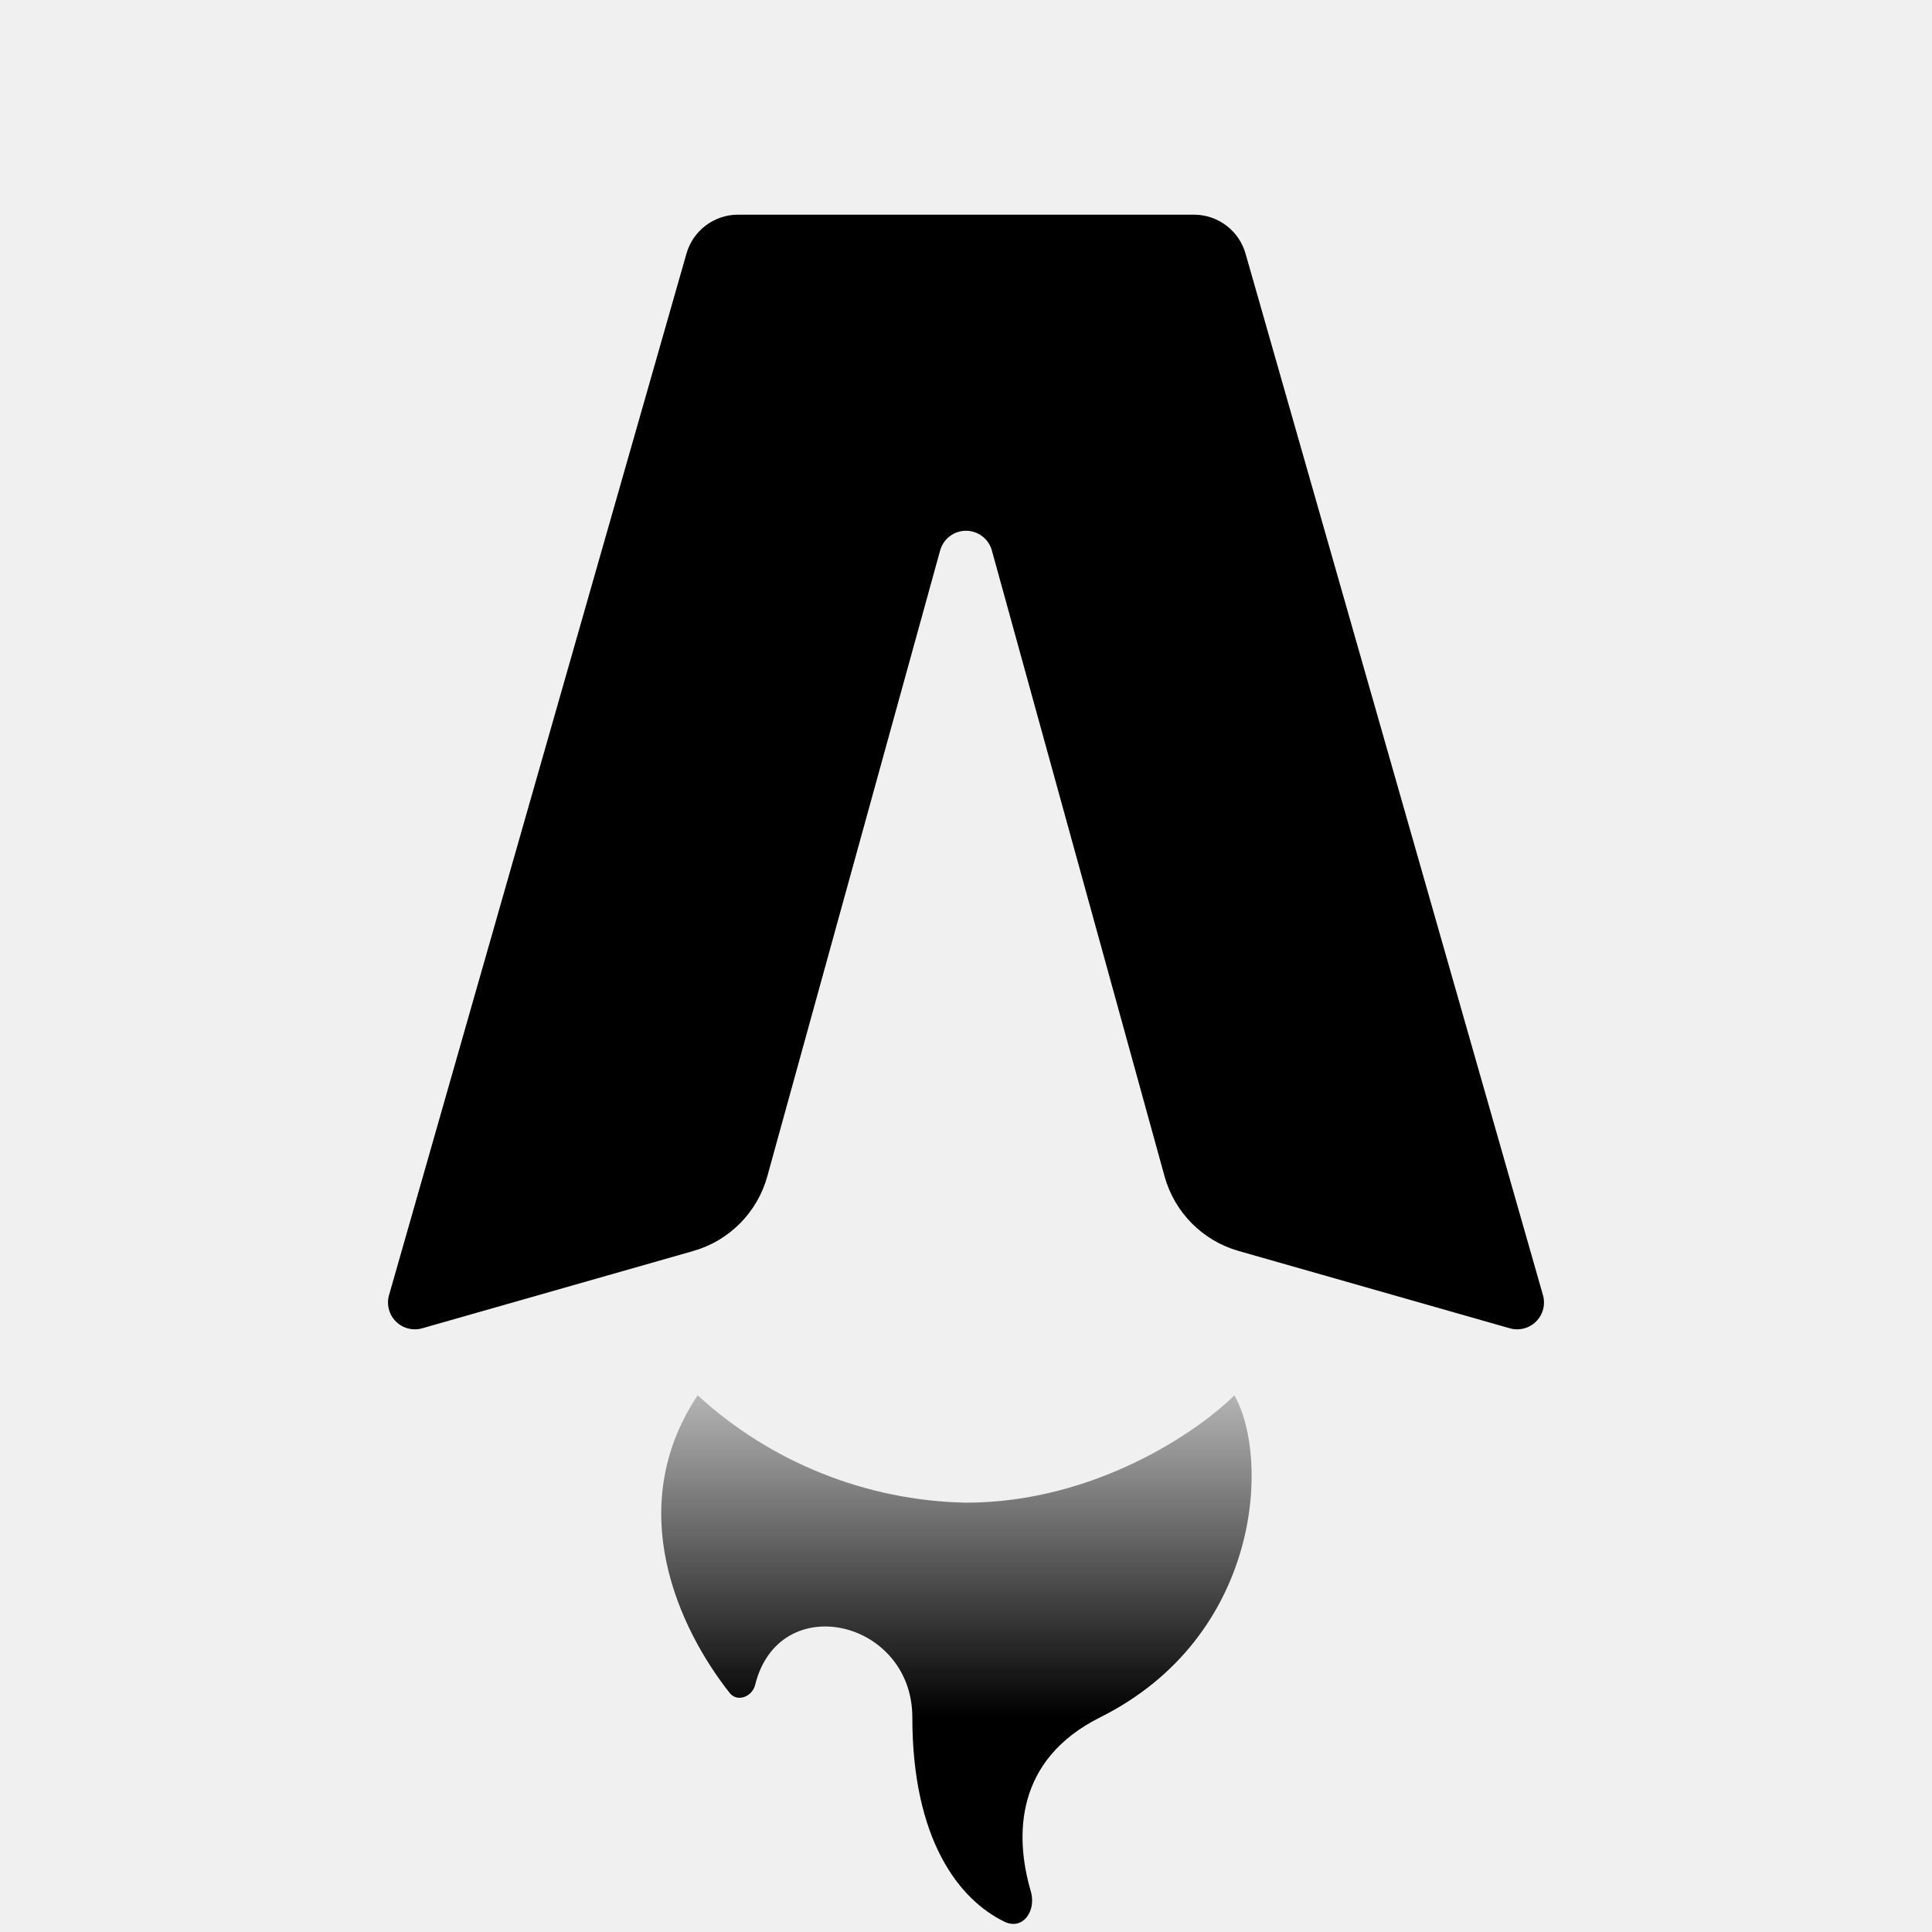
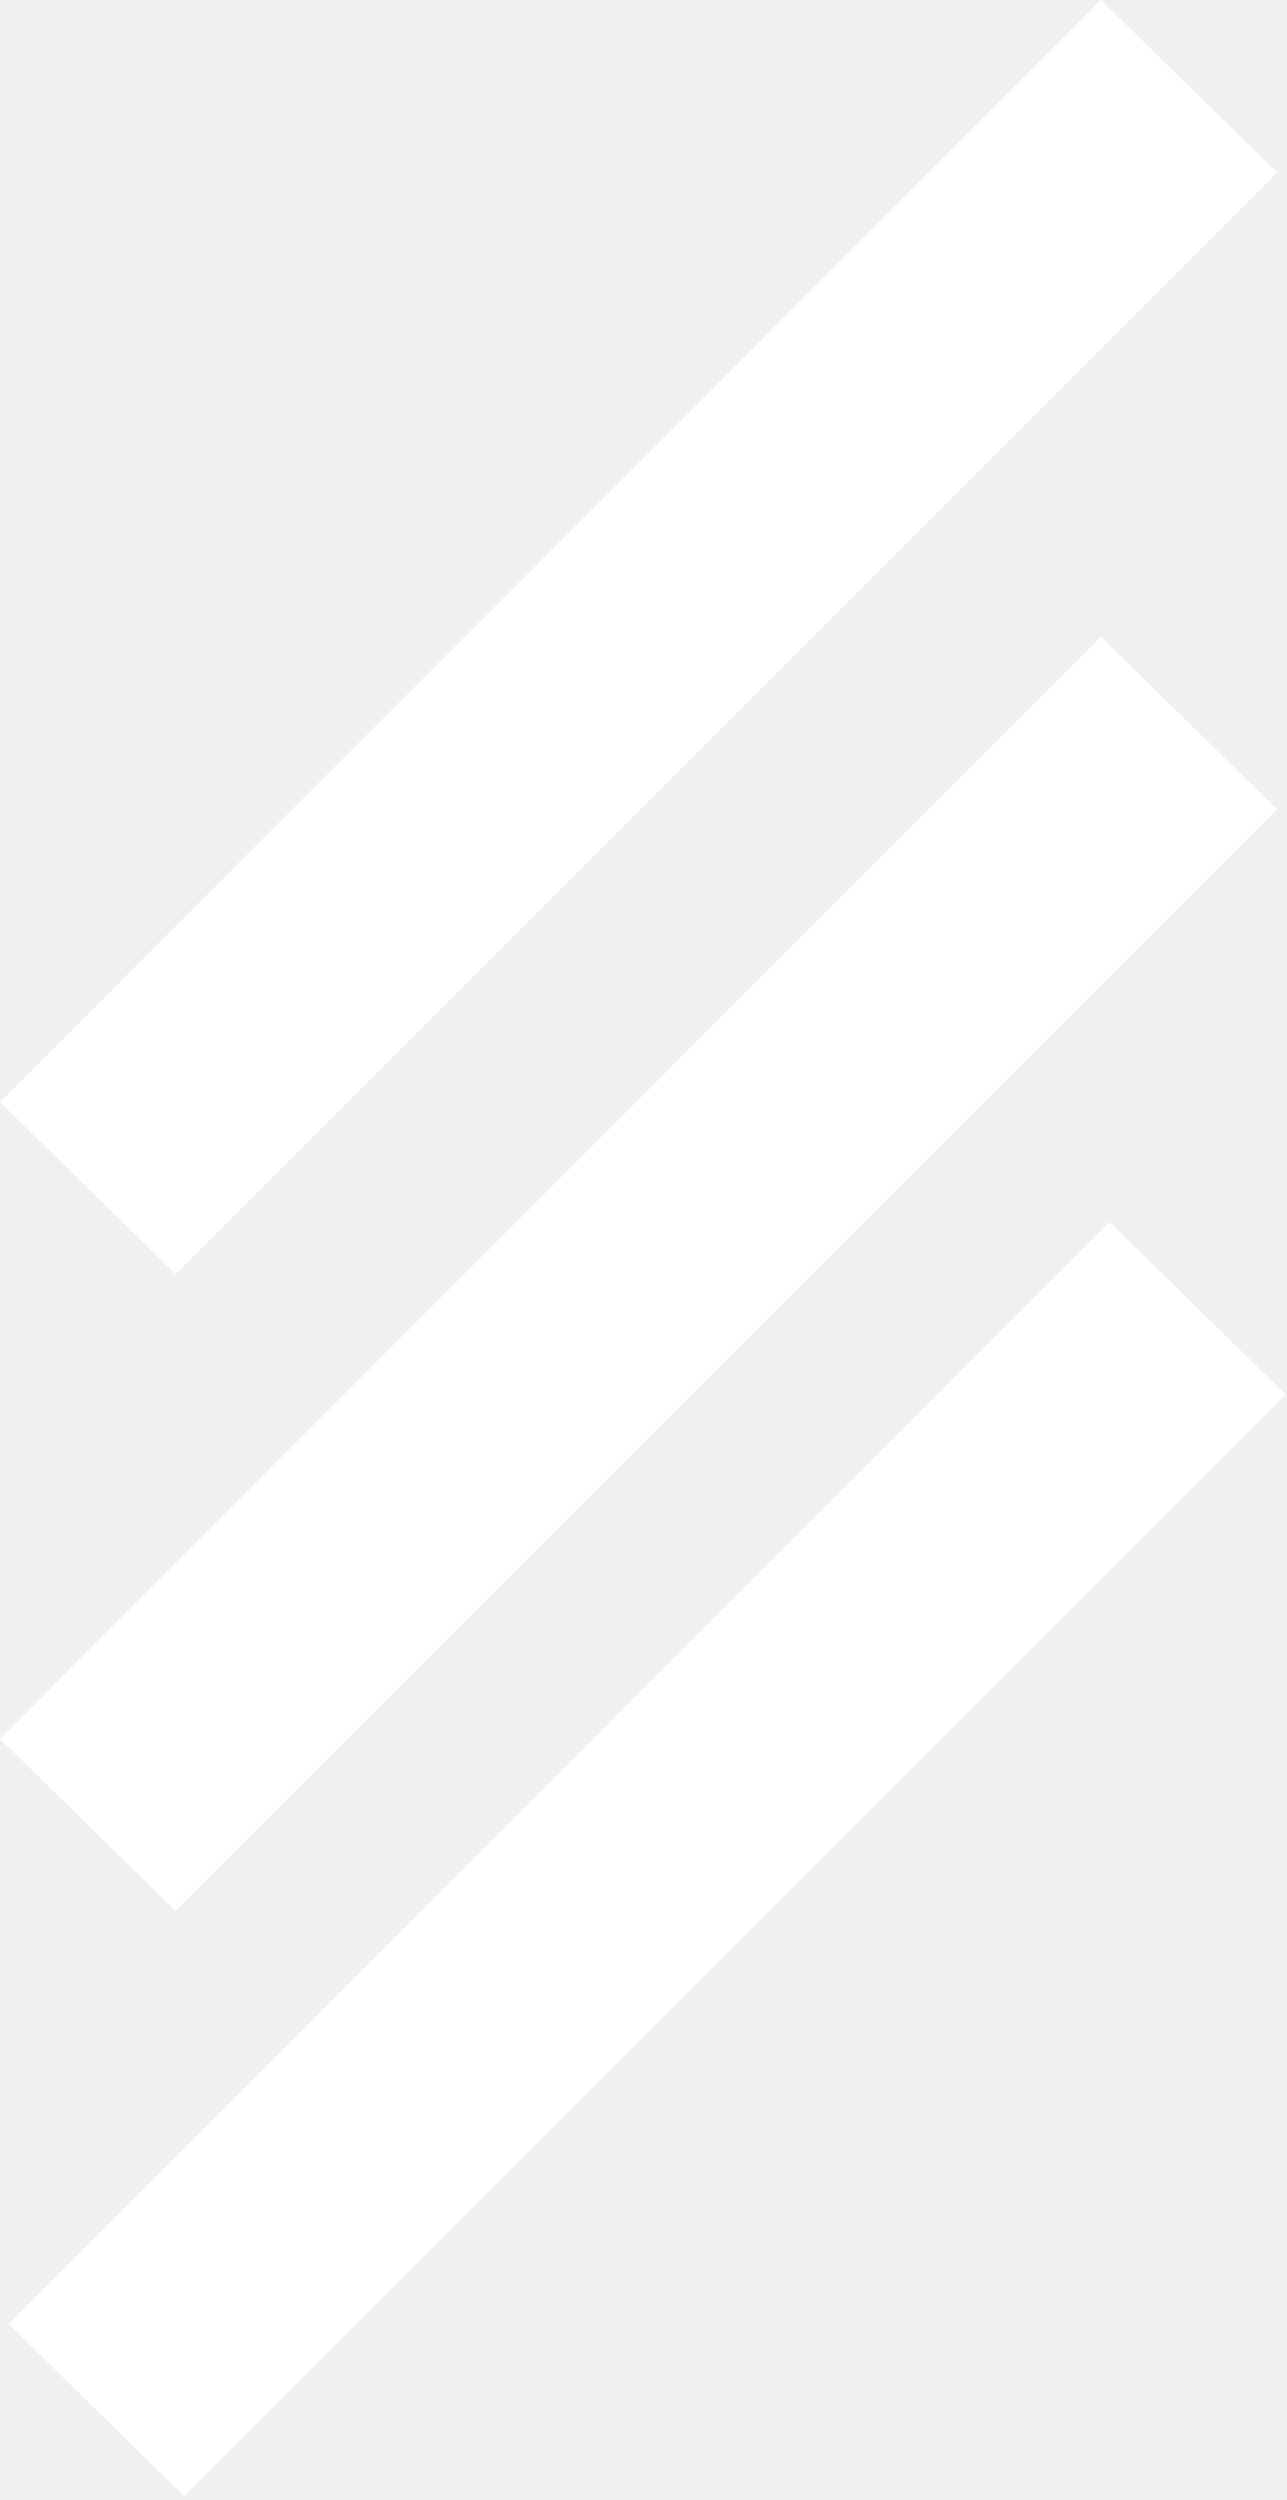
- <svg xmlns="http://www.w3.org/2000/svg" fill="none" viewBox="0 0 36 36">
-   <path fill="#000" d="M22.25 4h-8.5a1 1 0 0 0-.96.73l-5.54 19.4a.5.5 0 0 0 .62.62l5.05-1.44a2 2 0 0 0 1.38-1.4l3.22-11.66a.5.5 0 0 1 .96 0l3.22 11.67a2 2 0 0 0 1.38 1.39l5.05 1.44a.5.5 0 0 0 .62-.62l-5.54-19.4a1 1 0 0 0-.96-.73Z" />
-   <path fill="url(#gradient)" d="M18 28a7.63 7.63 0 0 1-5-2c-1.4 2.1-.35 4.35.6 5.55.14.17.41.07.47-.15.44-1.8 2.93-1.22 2.93.6 0 2.28.87 3.4 1.72 3.81.34.16.59-.2.49-.56-.31-1.05-.29-2.46 1.29-3.25 3-1.5 3.17-4.83 2.5-6-.67.67-2.6 2-5 2Z" />
-   <defs>
-     <linearGradient id="gradient" x1="16" x2="16" y1="32" y2="24" gradientUnits="userSpaceOnUse">
-       <stop stop-color="#000" />
-       <stop offset="1" stop-color="#000" stop-opacity="0" />
-     </linearGradient>
-   </defs>
-   <style>
-     @media (prefers-color-scheme:dark){:root{filter:invert(100%)}}
-   </style>
+ <svg xmlns="http://www.w3.org/2000/svg" width="299px" height="581px" viewBox="0 0 299 581" version="1.1">
+   <g id="Page-1" stroke="none" stroke-width="1" fill="none" fill-rule="evenodd">
+     <g id="Group-39-Copy" transform="translate(149.4091, 290.0604) scale(-1, 1) translate(-149.4091, -290.0604) " fill="#FFFFFF">
+       <polygon id="Path-71" points="2 40.098 42.978 3.36175592e-13 298.82 256.101 258.013 296.121" />
+       <polygon id="Path-71-Copy" points="2 188.098 42.978 148 298.82 404.101 258.013 444.121" />
+       <polygon id="Path-71-Copy-2" points="-8.3611149e-12 324.098 40.978 284 296.82 540.101 256.013 580.121" />
+     </g>
+   </g>
</svg>
